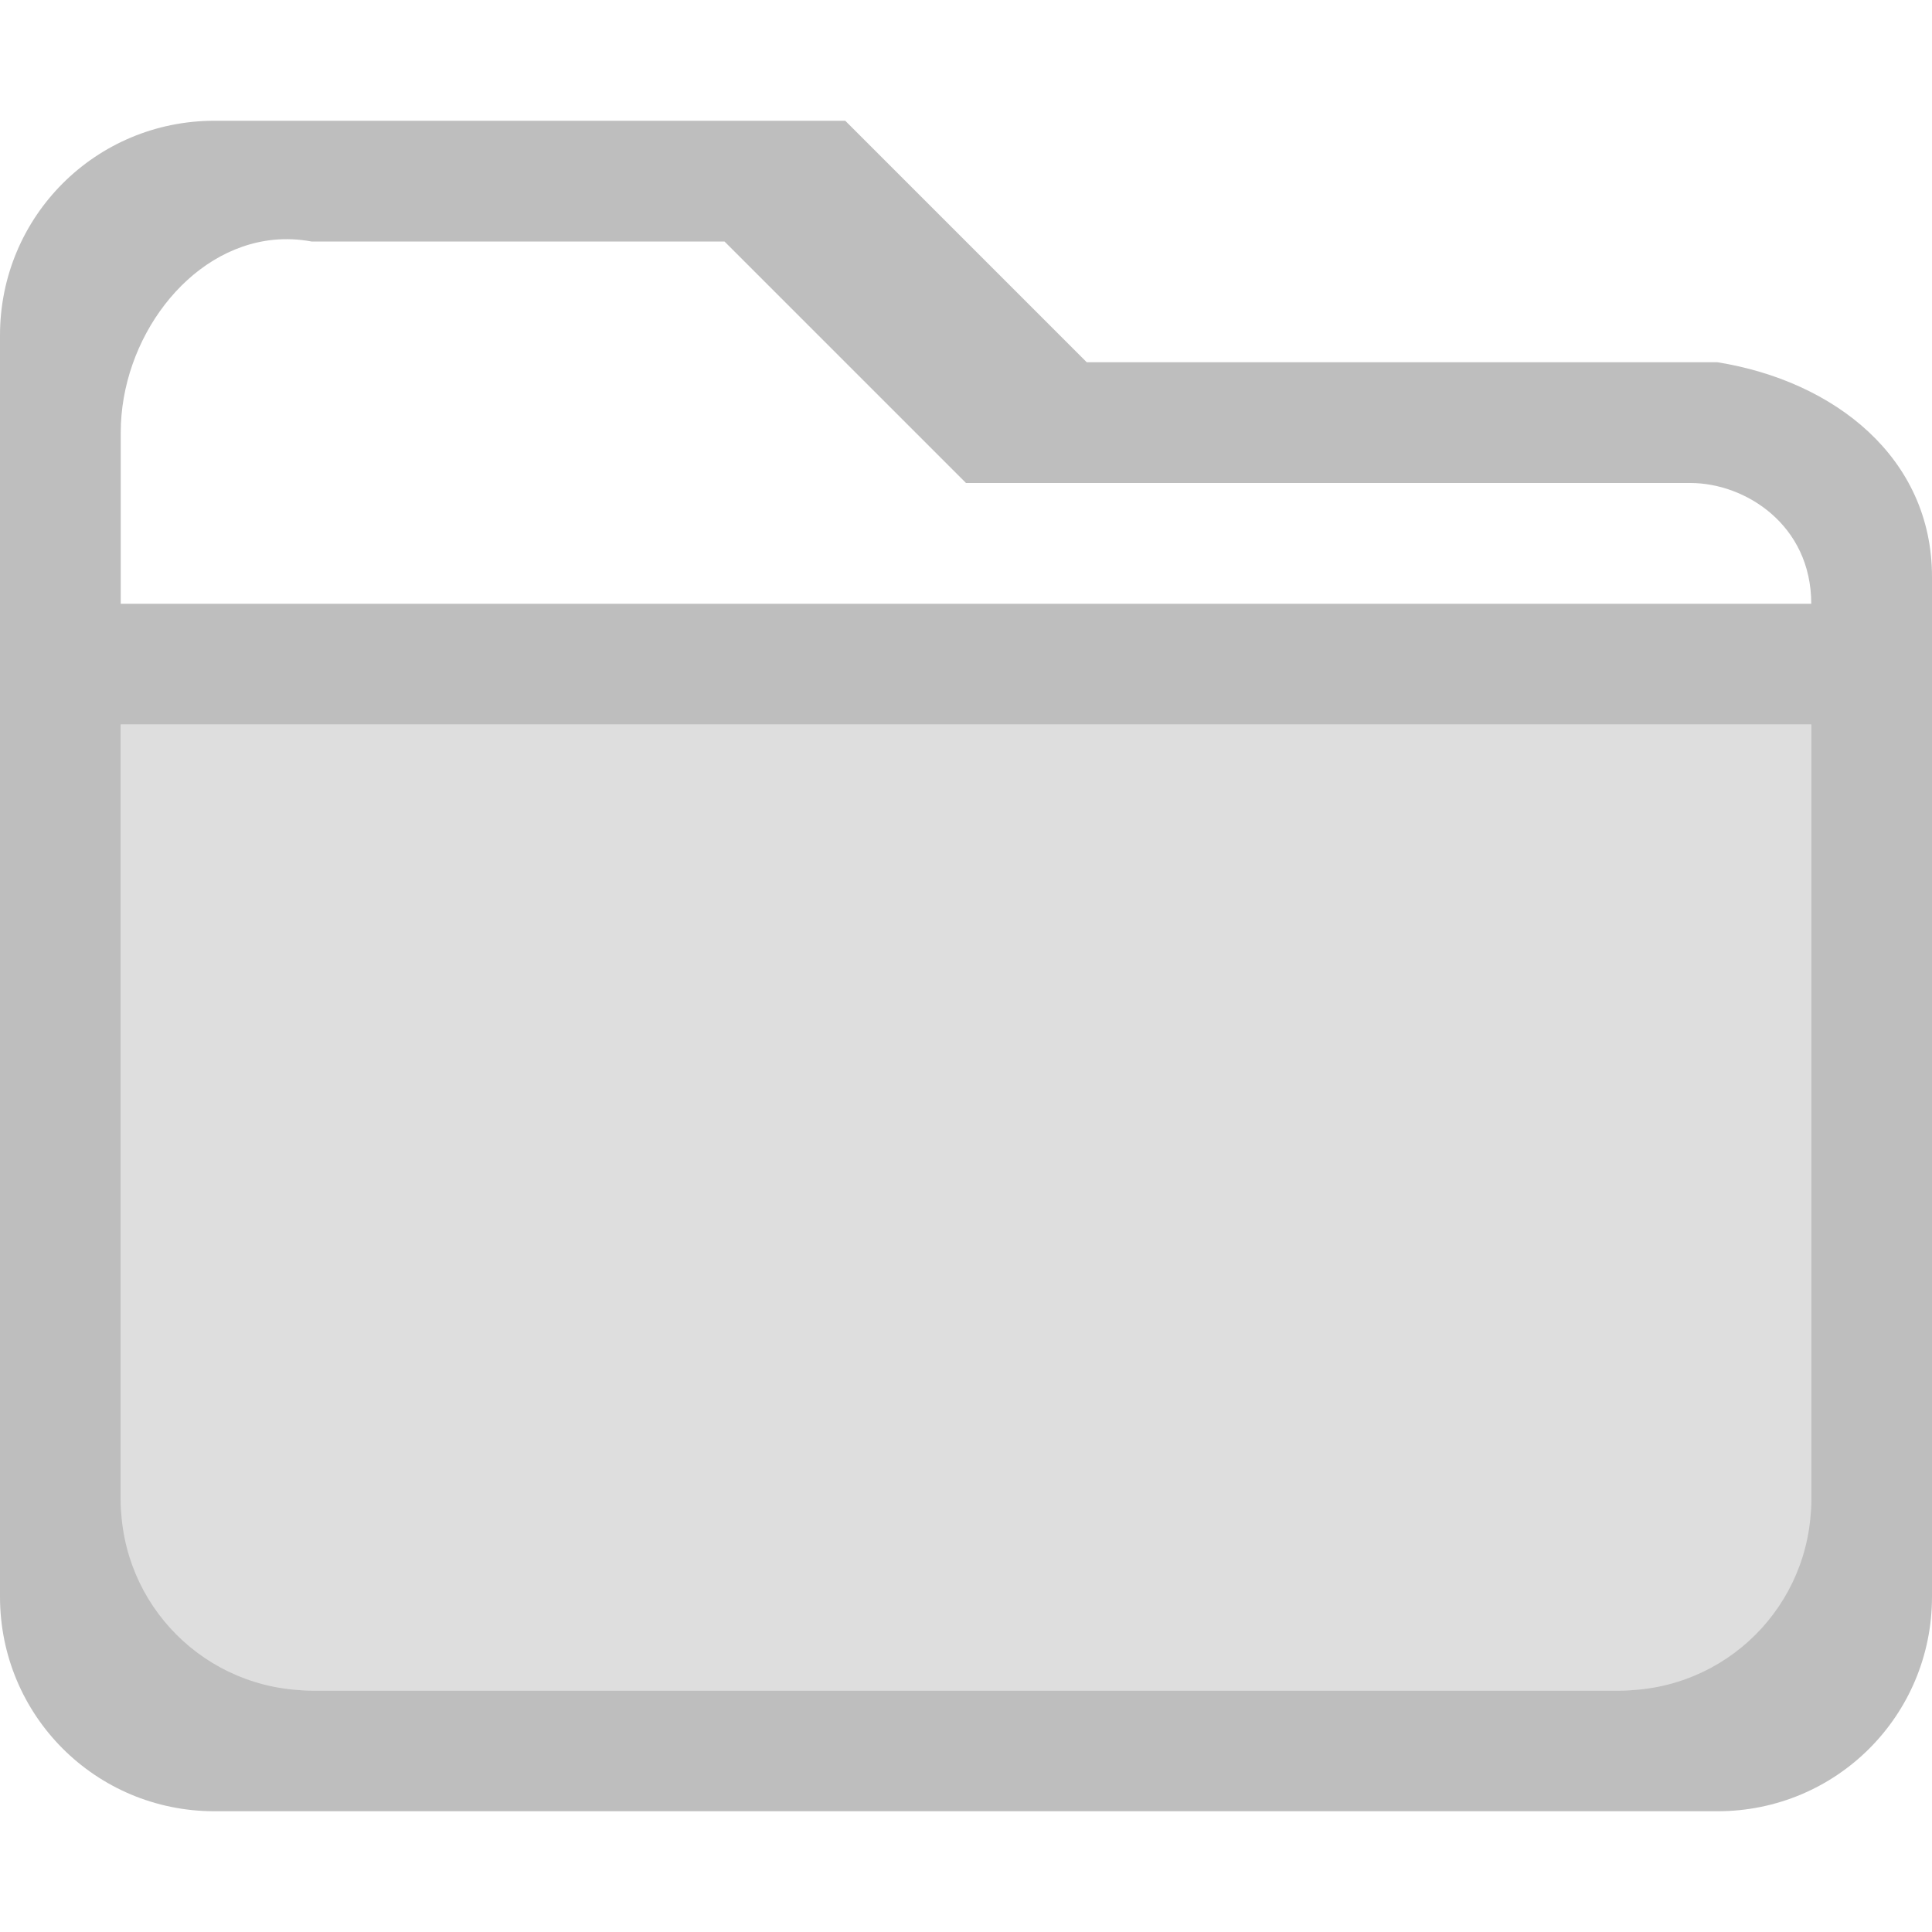
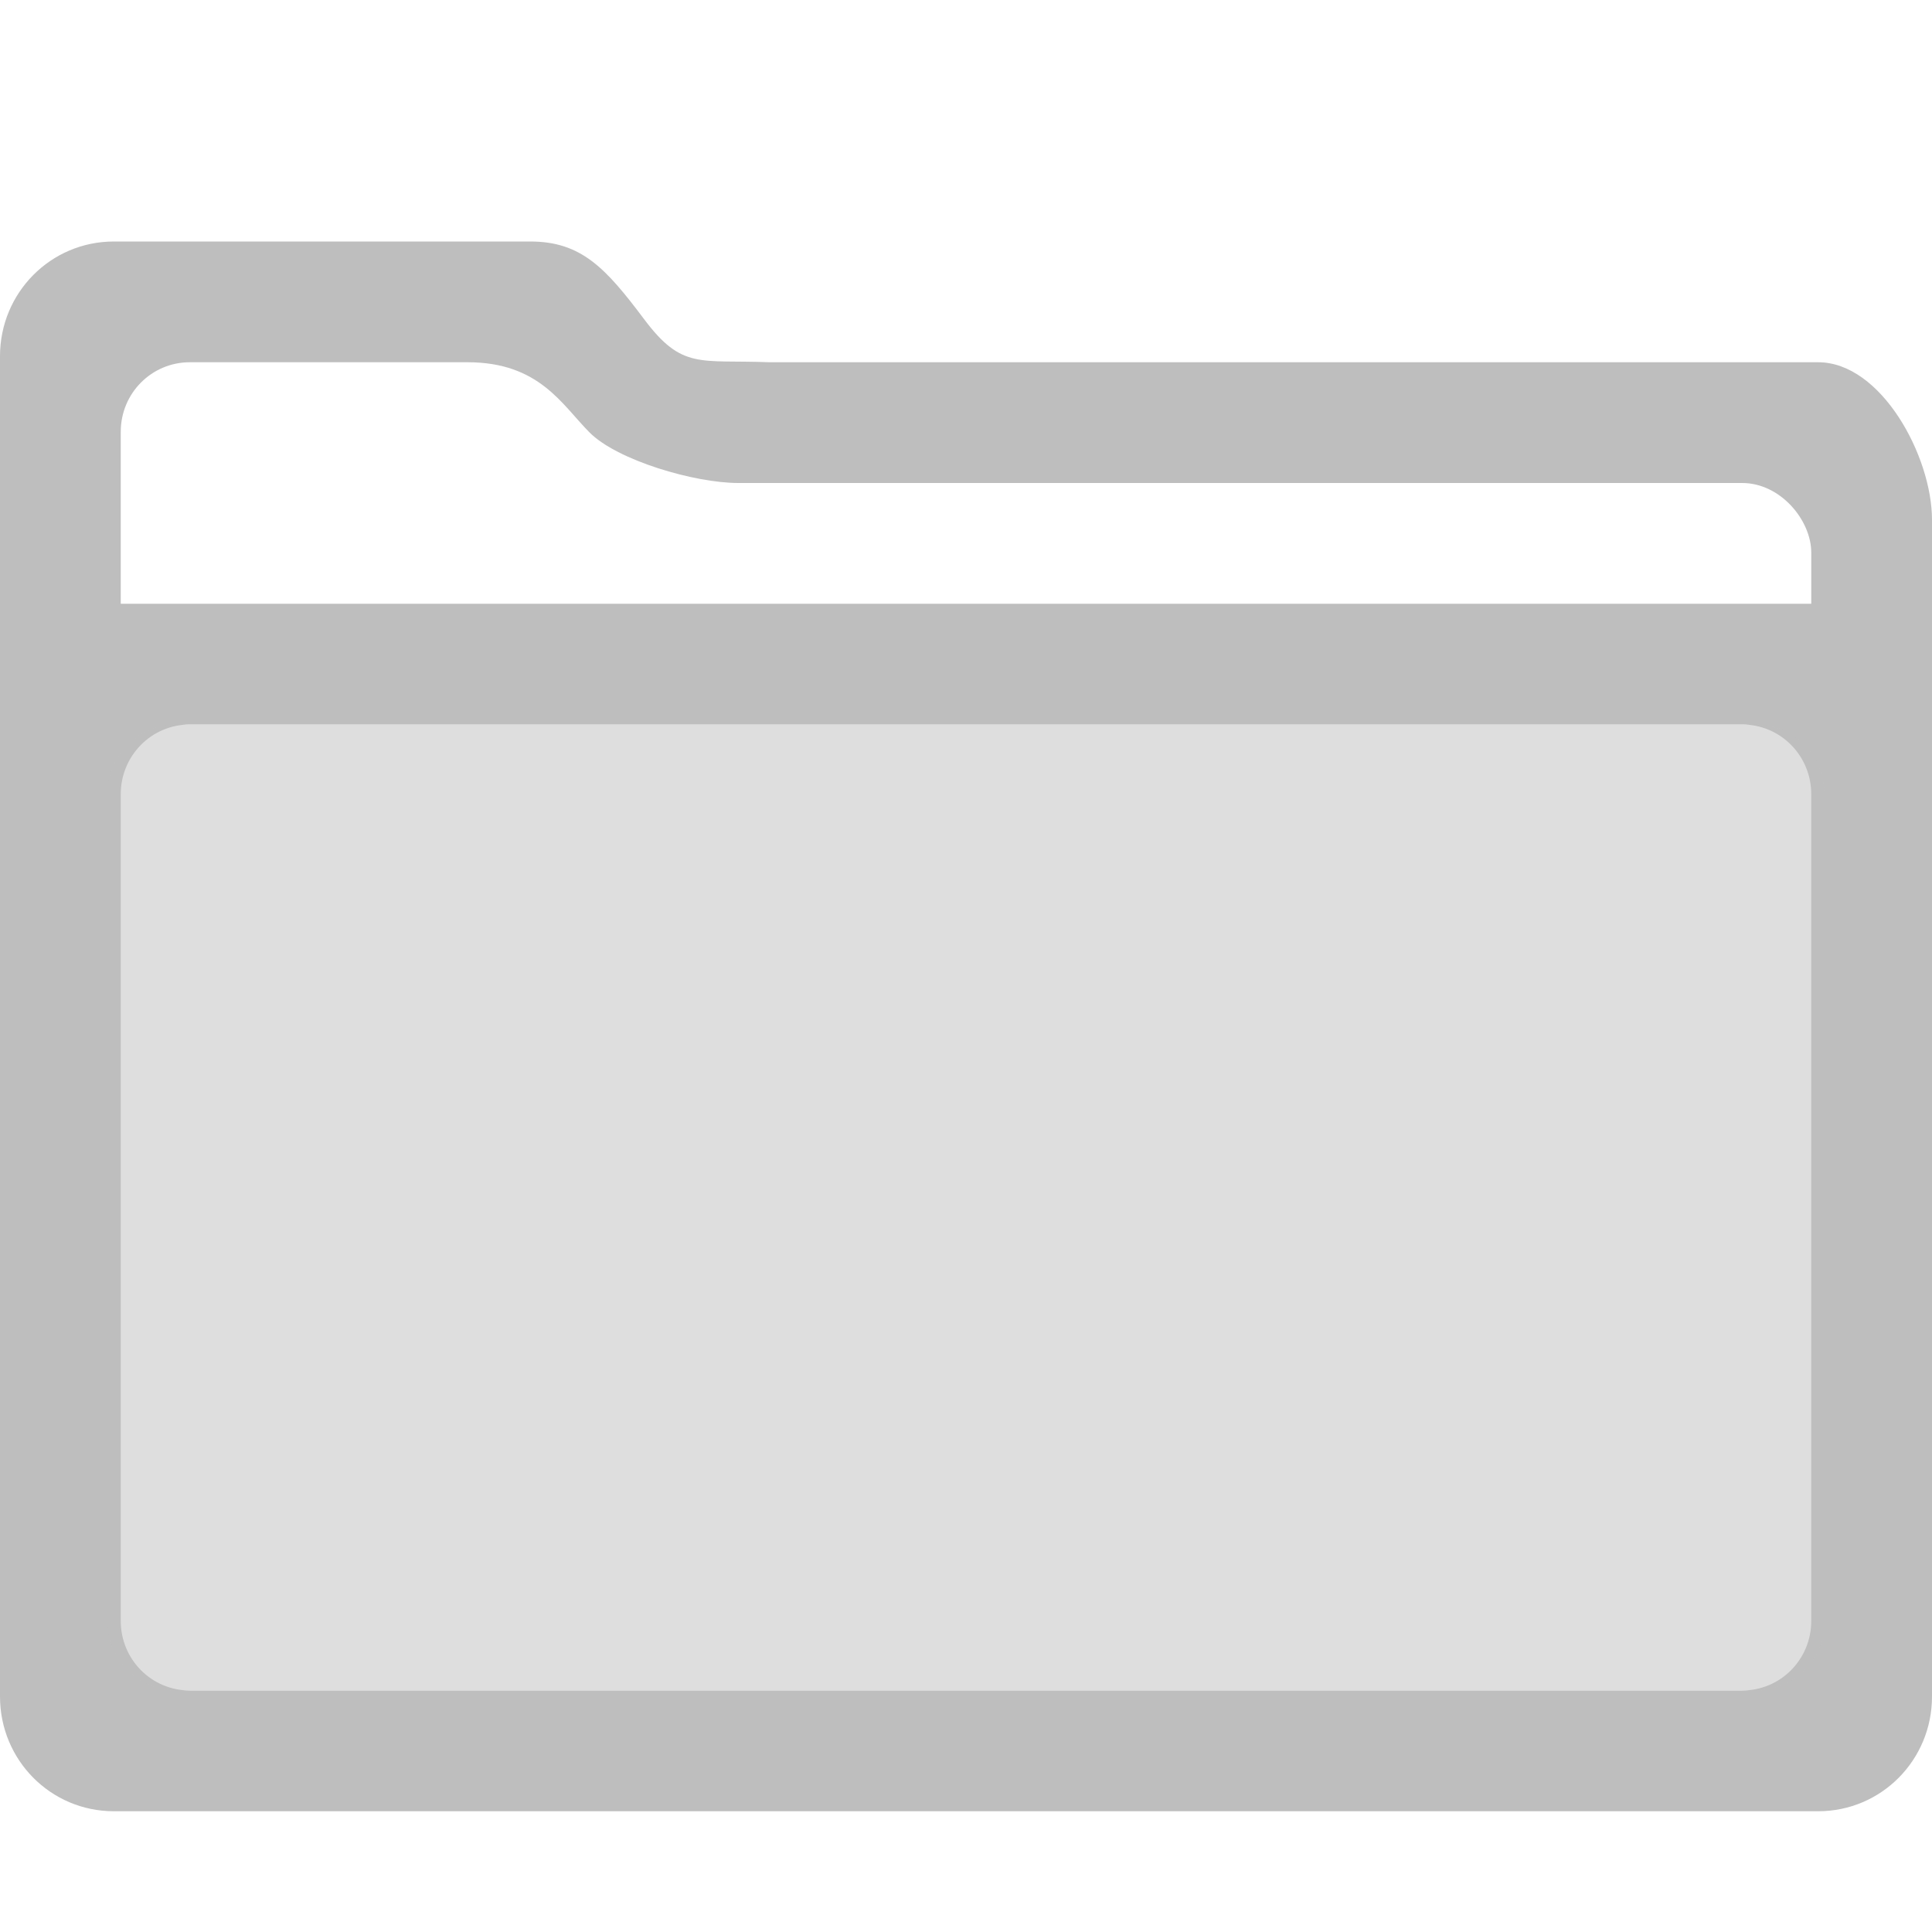
- <svg xmlns="http://www.w3.org/2000/svg" xmlns:xlink="http://www.w3.org/1999/xlink" style="display:inline" version="1.0" id="svg2" height="16" width="16">
+ <svg xmlns="http://www.w3.org/2000/svg" xmlns:xlink="http://www.w3.org/1999/xlink" width="16" height="16" id="svg2" version="1.0" style="display:inline">
  <defs id="defs4">
-     <linearGradient y2="16.53" x2="11.999" y1="3.681" x1="11.999" gradientTransform="matrix(0.9247229,0,0,1.08721,10.93994,-2.002359)" gradientUnits="userSpaceOnUse" id="linearGradient2428" xlink:href="#StandardGradient" />
-     <linearGradient gradientUnits="userSpaceOnUse" y2="19.387" x2="11.999" y1="0.922" x1="11.999" gradientTransform="scale(0.9219544,1.084652)" id="StandardGradient">
-       <stop id="stop3283" offset="0" style="stop-color:#000000;stop-opacity:0.863;" />
-       <stop id="stop2651" offset="1" style="stop-color:#000000;stop-opacity:0.471;" />
+     <linearGradient xlink:href="#StandardGradient" id="linearGradient2428" gradientUnits="userSpaceOnUse" gradientTransform="matrix(0.9247229,0,0,1.08721,10.93994,-2.002359)" x1="11.999" y1="3.681" x2="11.999" y2="16.53" />
+     <linearGradient id="StandardGradient" gradientTransform="scale(0.9219544,1.084652)" x1="11.999" y1="0.922" x2="11.999" y2="19.387" gradientUnits="userSpaceOnUse">
+       <stop style="stop-color:#000000;stop-opacity:0.863;" offset="0" id="stop3283" />
+       <stop style="stop-color:#000000;stop-opacity:0.471;" offset="1" id="stop2651" />
    </linearGradient>
-     <linearGradient y2="17.478" x2="11.999" y1="0.922" x1="11.999" gradientTransform="matrix(0.9247229,0,0,1.08721,-2.060056,0.9976422)" gradientUnits="userSpaceOnUse" id="linearGradient2549" xlink:href="#StandardGradient" />
-     <linearGradient y2="17.478" x2="11.999" y1="0.922" x1="11.999" gradientTransform="matrix(0.9247229,0,0,1.08721,-4.060056,-3.002358)" gradientUnits="userSpaceOnUse" id="linearGradient2418" xlink:href="#StandardGradient" />
-     <linearGradient y2="17.478" x2="11.999" y1="0.922" x1="11.999" gradientTransform="matrix(0.9247229,0,0,1.08721,-5.060056,-1.002358)" gradientUnits="userSpaceOnUse" id="linearGradient2422" xlink:href="#StandardGradient" />
-     <linearGradient y2="17.478" x2="11.999" y1="0.922" x1="11.999" gradientTransform="matrix(0.9247229,0,0,1.08721,-4.060056,-3.002358)" gradientUnits="userSpaceOnUse" id="linearGradient2403" xlink:href="#StandardGradient" />
-     <linearGradient y2="17.478" x2="11.999" y1="0.922" x1="11.999" gradientTransform="matrix(0.9247229,0,0,1.08721,-4.060056,-3.002358)" gradientUnits="userSpaceOnUse" id="linearGradient2406" xlink:href="#StandardGradient" />
-     <linearGradient y2="15.639" x2="11.999" y1="3.68" x1="11.999" gradientTransform="matrix(0.9247229,0,0,1.08721,-6.060056,-2.002358)" gradientUnits="userSpaceOnUse" id="linearGradient2409" xlink:href="#StandardGradient" />
-     <linearGradient y2="15.639" x2="11.999" y1="2.762" x1="11.999" gradientTransform="matrix(0.9247229,0,0,1.08721,-6.060056,-2.002358)" gradientUnits="userSpaceOnUse" id="linearGradient2416" xlink:href="#StandardGradient" />
-     <linearGradient y2="16.53" x2="11.999" y1="3.681" x1="11.999" gradientTransform="matrix(0.9247229,0,0,1.08721,-4.041881,0.9976412)" gradientUnits="userSpaceOnUse" id="linearGradient2529" xlink:href="#StandardGradient" />
-     <linearGradient y2="15.639" x2="11.999" y1="2.762" x1="11.999" gradientTransform="matrix(0.9247229,0,0,1.08721,-6.060056,-2.002358)" gradientUnits="userSpaceOnUse" id="linearGradient2539" xlink:href="#StandardGradient" />
-     <linearGradient y2="15.639" x2="11.999" y1="2.762" x1="11.999" gradientTransform="matrix(0.9247229,0,0,1.08721,-6.060056,-2.002358)" gradientUnits="userSpaceOnUse" id="linearGradient2542" xlink:href="#StandardGradient" />
-     <linearGradient y2="15.639" x2="11.999" y1="2.762" x1="11.999" gradientTransform="matrix(0.9247229,0,0,1.08721,-6.060056,-2.002358)" gradientUnits="userSpaceOnUse" id="linearGradient2412" xlink:href="#StandardGradient" />
-     <linearGradient y2="15.639" x2="11.999" y1="2.762" x1="11.999" gradientTransform="matrix(0.9247229,0,0,1.08721,-6.060056,-2.002358)" gradientUnits="userSpaceOnUse" id="linearGradient2423" xlink:href="#StandardGradient" />
-     <linearGradient y2="15.639" x2="11.999" y1="2.762" x1="11.999" gradientTransform="matrix(0.9247229,0,0,1.08721,-26.06006,-2.002358)" gradientUnits="userSpaceOnUse" id="linearGradient2942" xlink:href="#StandardGradient" />
-     <clipPath id="clipPath2949" clipPathUnits="userSpaceOnUse">
-       <path id="path2951" d="m -20,0 0,16 16,0 0,-16 -16,0 z m 3,1 3,0 c 0.554,0 1,0.446 1,1 l 6,0 c 0.554,0 1,0.446 1,1 l -12,0 0,-1 c 0,-0.554 0.446,-1 1,-1 z m -0.5,3 4,0 6,0 1,0 C -5.669,4 -5,4.669 -5,5.5 l 0,4.5 0,1.5 c 0,0.647 -0.396,1.195 -0.969,1.406 l 0,0.156 -0.031,0 0,0.438 c 0,0.831 -0.669,1.5 -1.5,1.5 l -6,0 c -0.831,0 -1.5,-0.669 -1.5,-1.5 l 0,-0.5 -2.5,0 c -0.831,0 -1.5,-0.669 -1.5,-1.5 l 0,-1.5 0,-4.5 C -19,4.669 -18.331,4 -17.5,4 z m 5,2 C -12.777,6 -13,6.223 -13,6.5 l 0,6 c 0,0.277 0.223,0.5 0.5,0.5 l 4,0 c 0.277,0 0.5,-0.223 0.5,-0.5 l 0,-6 C -8,6.223 -8.223,6 -8.5,6 l -4,0 z" style="fill:#ff00ff;fill-opacity:1;stroke:none;display:inline" />
+     <linearGradient xlink:href="#StandardGradient" id="linearGradient2549" gradientUnits="userSpaceOnUse" gradientTransform="matrix(0.9247229,0,0,1.08721,-2.060056,0.9976422)" x1="11.999" y1="0.922" x2="11.999" y2="17.478" />
+     <linearGradient xlink:href="#StandardGradient" id="linearGradient2418" gradientUnits="userSpaceOnUse" gradientTransform="matrix(0.9247229,0,0,1.08721,-4.060056,-3.002358)" x1="11.999" y1="0.922" x2="11.999" y2="17.478" />
+     <linearGradient xlink:href="#StandardGradient" id="linearGradient2422" gradientUnits="userSpaceOnUse" gradientTransform="matrix(0.9247229,0,0,1.08721,-5.060056,-1.002358)" x1="11.999" y1="0.922" x2="11.999" y2="17.478" />
+     <linearGradient xlink:href="#StandardGradient" id="linearGradient2403" gradientUnits="userSpaceOnUse" gradientTransform="matrix(0.9247229,0,0,1.08721,-4.060056,-3.002358)" x1="11.999" y1="0.922" x2="11.999" y2="17.478" />
+     <linearGradient xlink:href="#StandardGradient" id="linearGradient2406" gradientUnits="userSpaceOnUse" gradientTransform="matrix(0.9247229,0,0,1.08721,-4.060056,-3.002358)" x1="11.999" y1="0.922" x2="11.999" y2="17.478" />
+     <linearGradient xlink:href="#StandardGradient" id="linearGradient2409" gradientUnits="userSpaceOnUse" gradientTransform="matrix(0.9247229,0,0,1.08721,-6.060056,-2.002358)" x1="11.999" y1="3.68" x2="11.999" y2="15.639" />
+     <linearGradient xlink:href="#StandardGradient" id="linearGradient2416" gradientUnits="userSpaceOnUse" gradientTransform="matrix(0.9247229,0,0,1.08721,-6.060056,-2.002358)" x1="11.999" y1="2.762" x2="11.999" y2="15.639" />
+     <linearGradient xlink:href="#StandardGradient" id="linearGradient2529" gradientUnits="userSpaceOnUse" gradientTransform="matrix(0.9247229,0,0,1.08721,-4.041881,0.9976412)" x1="11.999" y1="3.681" x2="11.999" y2="16.53" />
+     <linearGradient xlink:href="#StandardGradient" id="linearGradient2539" gradientUnits="userSpaceOnUse" gradientTransform="matrix(0.9247229,0,0,1.08721,-6.060056,-2.002358)" x1="11.999" y1="2.762" x2="11.999" y2="15.639" />
+     <linearGradient xlink:href="#StandardGradient" id="linearGradient2542" gradientUnits="userSpaceOnUse" gradientTransform="matrix(0.9247229,0,0,1.08721,-6.060056,-2.002358)" x1="11.999" y1="2.762" x2="11.999" y2="15.639" />
+     <linearGradient xlink:href="#StandardGradient" id="linearGradient2412" gradientUnits="userSpaceOnUse" gradientTransform="matrix(0.9247229,0,0,1.08721,-6.060056,-2.002358)" x1="11.999" y1="2.762" x2="11.999" y2="15.639" />
+     <linearGradient xlink:href="#StandardGradient" id="linearGradient2423" gradientUnits="userSpaceOnUse" gradientTransform="matrix(0.9247229,0,0,1.08721,-6.060056,-2.002358)" x1="11.999" y1="2.762" x2="11.999" y2="15.639" />
+     <linearGradient xlink:href="#StandardGradient" id="linearGradient2942" gradientUnits="userSpaceOnUse" gradientTransform="matrix(0.9247229,0,0,1.08721,-26.06006,-2.002358)" x1="11.999" y1="2.762" x2="11.999" y2="15.639" />
+     <clipPath clipPathUnits="userSpaceOnUse" id="clipPath2949">
+       <path style="fill:#ff00ff;fill-opacity:1;stroke:none;display:inline" d="m -20,0 0,16 16,0 0,-16 -16,0 z m 3,1 3,0 c 0.554,0 1,0.446 1,1 l 6,0 c 0.554,0 1,0.446 1,1 l -12,0 0,-1 c 0,-0.554 0.446,-1 1,-1 z m -0.5,3 4,0 6,0 1,0 C -5.669,4 -5,4.669 -5,5.5 l 0,4.5 0,1.5 c 0,0.647 -0.396,1.195 -0.969,1.406 l 0,0.156 -0.031,0 0,0.438 c 0,0.831 -0.669,1.5 -1.5,1.5 l -6,0 c -0.831,0 -1.5,-0.669 -1.5,-1.5 l 0,-0.5 -2.5,0 c -0.831,0 -1.5,-0.669 -1.5,-1.5 l 0,-1.5 0,-4.5 C -19,4.669 -18.331,4 -17.5,4 z m 5,2 C -12.777,6 -13,6.223 -13,6.5 l 0,6 c 0,0.277 0.223,0.5 0.5,0.5 l 4,0 c 0.277,0 0.5,-0.223 0.5,-0.5 l 0,-6 C -8,6.223 -8.223,6 -8.5,6 l -4,0 z" id="path2951" />
    </clipPath>
-     <linearGradient y2="15.639" x2="11.999" y1="2.762" x1="11.999" gradientTransform="matrix(0.9247229,0,0,1.08721,-6.060056,-2.002358)" gradientUnits="userSpaceOnUse" id="linearGradient5012" xlink:href="#StandardGradient" />
-     <linearGradient y2="15.639" x2="11.999" y1="2.762" x1="11.999" gradientTransform="matrix(0.9247229,0,0,1.08721,-6.060056,-2.002358)" gradientUnits="userSpaceOnUse" id="linearGradient5016" xlink:href="#StandardGradient" />
-     <linearGradient y2="15.639" x2="11.999" y1="2.762" x1="11.999" gradientTransform="matrix(0.9247229,0,0,1.08721,-6.060056,-2.002358)" gradientUnits="userSpaceOnUse" id="linearGradient3176" xlink:href="#StandardGradient" />
-     <linearGradient y2="15.639" x2="11.999" y1="2.762" x1="11.999" gradientTransform="matrix(0.9247229,0,0,1.08721,-6.060056,-2.002358)" gradientUnits="userSpaceOnUse" id="linearGradient3180" xlink:href="#StandardGradient" />
-     <linearGradient y2="15.639" x2="11.999" y1="2.762" x1="11.999" gradientTransform="matrix(0.9247229,0,0,1.08721,-6.060056,-2.002358)" gradientUnits="userSpaceOnUse" id="linearGradient3042" xlink:href="#StandardGradient" />
-     <linearGradient y2="15.639" x2="11.999" y1="2.762" x1="11.999" gradientTransform="matrix(0.9247229,0,0,1.08721,-6.060056,-2.002358)" gradientUnits="userSpaceOnUse" id="linearGradient3047" xlink:href="#StandardGradient" />
-     <linearGradient y2="15.639" x2="11.999" y1="2.762" x1="11.999" gradientTransform="matrix(0.9247229,0,0,1.08721,-6.060056,-2.002358)" gradientUnits="userSpaceOnUse" id="linearGradient3052" xlink:href="#StandardGradient" />
-     <linearGradient y2="15.639" x2="11.999" y1="2.762" x1="11.999" gradientTransform="matrix(0.9247229,0,0,1.08721,-6.060056,-2.002358)" gradientUnits="userSpaceOnUse" id="linearGradient3059" xlink:href="#StandardGradient" />
-     <linearGradient y2="15.639" x2="11.999" y1="2.762" x1="11.999" gradientTransform="matrix(-0.9247229,0,0,1.08721,22.06006,-2.002358)" gradientUnits="userSpaceOnUse" id="linearGradient3062" xlink:href="#StandardGradient" />
-     <linearGradient y2="15.639" x2="11.999" y1="2.762" x1="11.999" gradientTransform="matrix(0.9247229,0,0,1.08721,-6.060056,-2.002358)" gradientUnits="userSpaceOnUse" id="linearGradient3064" xlink:href="#StandardGradient" />
-     <linearGradient y2="15.639" x2="11.999" y1="2.762" x1="11.999" gradientTransform="matrix(0.9247229,0,0,1.08721,-6.060056,-1.002358)" gradientUnits="userSpaceOnUse" id="linearGradient3067" xlink:href="#StandardGradient" />
-     <linearGradient y2="15.639" x2="11.999" y1="2.762" x1="11.999" gradientTransform="matrix(0.9247229,0,0,1.08721,-6.060056,-2.002358)" gradientUnits="userSpaceOnUse" id="linearGradient3071" xlink:href="#StandardGradient" />
-     <linearGradient y2="15.639" x2="11.999" y1="2.762" x1="11.999" gradientTransform="matrix(0.9247229,0,0,1.08721,-6.060056,-2.002358)" gradientUnits="userSpaceOnUse" id="linearGradient3074" xlink:href="#StandardGradient" />
+     <linearGradient xlink:href="#StandardGradient" id="linearGradient5012" gradientUnits="userSpaceOnUse" gradientTransform="matrix(0.9247229,0,0,1.08721,-6.060056,-2.002358)" x1="11.999" y1="2.762" x2="11.999" y2="15.639" />
+     <linearGradient xlink:href="#StandardGradient" id="linearGradient5016" gradientUnits="userSpaceOnUse" gradientTransform="matrix(0.9247229,0,0,1.08721,-6.060056,-2.002358)" x1="11.999" y1="2.762" x2="11.999" y2="15.639" />
+     <linearGradient xlink:href="#StandardGradient" id="linearGradient3176" gradientUnits="userSpaceOnUse" gradientTransform="matrix(0.9247229,0,0,1.08721,-6.060056,-2.002358)" x1="11.999" y1="2.762" x2="11.999" y2="15.639" />
+     <linearGradient xlink:href="#StandardGradient" id="linearGradient3180" gradientUnits="userSpaceOnUse" gradientTransform="matrix(0.9247229,0,0,1.08721,-6.060056,-2.002358)" x1="11.999" y1="2.762" x2="11.999" y2="15.639" />
+     <linearGradient xlink:href="#StandardGradient" id="linearGradient3042" gradientUnits="userSpaceOnUse" gradientTransform="matrix(0.9247229,0,0,1.08721,-6.060056,-2.002358)" x1="11.999" y1="2.762" x2="11.999" y2="15.639" />
+     <linearGradient xlink:href="#StandardGradient" id="linearGradient3047" gradientUnits="userSpaceOnUse" gradientTransform="matrix(0.9247229,0,0,1.08721,-6.060056,-2.002358)" x1="11.999" y1="2.762" x2="11.999" y2="15.639" />
+     <linearGradient xlink:href="#StandardGradient" id="linearGradient3052" gradientUnits="userSpaceOnUse" gradientTransform="matrix(0.9247229,0,0,1.08721,-6.060056,-2.002358)" x1="11.999" y1="2.762" x2="11.999" y2="15.639" />
+     <linearGradient xlink:href="#StandardGradient" id="linearGradient3059" gradientUnits="userSpaceOnUse" gradientTransform="matrix(0.9247229,0,0,1.08721,-6.060056,-2.002358)" x1="11.999" y1="2.762" x2="11.999" y2="15.639" />
+     <linearGradient xlink:href="#StandardGradient" id="linearGradient3062" gradientUnits="userSpaceOnUse" gradientTransform="matrix(-0.9247229,0,0,1.08721,22.06006,-2.002358)" x1="11.999" y1="2.762" x2="11.999" y2="15.639" />
+     <linearGradient xlink:href="#StandardGradient" id="linearGradient3064" gradientUnits="userSpaceOnUse" gradientTransform="matrix(0.9247229,0,0,1.08721,-6.060056,-2.002358)" x1="11.999" y1="2.762" x2="11.999" y2="15.639" />
+     <linearGradient xlink:href="#StandardGradient" id="linearGradient3067" gradientUnits="userSpaceOnUse" gradientTransform="matrix(0.9247229,0,0,1.08721,-6.060056,-1.002358)" x1="11.999" y1="2.762" x2="11.999" y2="15.639" />
+     <linearGradient xlink:href="#StandardGradient" id="linearGradient3071" gradientUnits="userSpaceOnUse" gradientTransform="matrix(0.9247229,0,0,1.08721,-6.060056,-2.002358)" x1="11.999" y1="2.762" x2="11.999" y2="15.639" />
+     <linearGradient xlink:href="#StandardGradient" id="linearGradient3074" gradientUnits="userSpaceOnUse" gradientTransform="matrix(0.9247229,0,0,1.08721,-6.060056,-2.002358)" x1="11.999" y1="2.762" x2="11.999" y2="15.639" />
  </defs>
-   <g id="layer1" style="display:inline" transform="translate(0,-16)">
-     <rect y="22" x="1" height="8" width="14" id="rect877-3" style="display:inline;opacity:0.5;fill:#bebebe;fill-opacity:1;stroke:none;stroke-width:2.733;stroke-miterlimit:4;stroke-dasharray:none;stroke-opacity:0.162;paint-order:stroke fill markers" />
-     <path style="opacity:1;fill:#bebebe;fill-opacity:1;stroke:none;stroke-width:0.423;stroke-linejoin:round;stroke-miterlimit:4;stroke-dasharray:none;stroke-dashoffset:0;stroke-opacity:1;paint-order:stroke fill markers" d="M 1.777,1 C 0.792,1 0,1.792 0,2.777 V 13.223 C 0,14.208 0.792,15 1.777,15 H 14.223 C 15.208,15 16,14.208 16,13.223 V 4.777 C 16,3.792 15.195,3.156 14.223,3 H 9 L 7,1 Z M 2.266,1.986 C 2.368,1.976 2.472,1.98 2.58,2 H 6 l 2,2 h 6 c 0.452,2.07e-5 1,0.345 1,1 V 5 H 1 V 3.58 C 1,2.814 1.551,2.057 2.266,1.986 Z M 1,6 h 14 v 6.42 C 15,13.295 14.295,14 13.42,14 H 2.58 C 1.705,14 1,13.295 1,12.42 Z" transform="translate(0,16)" id="rect868" />
-   </g>
+   <path id="rect4155" d="M 0.943,2 C 0.42,2 0,2.424 0,2.95 V 14.05 C 0,14.576 0.42,15 0.943,15 H 15.057 C 15.58,15 16,14.576 16,14.05 V 4.305 C 16,3.779 15.58,3 15.057,3 H 6.374 C 5.794,2.977 5.65,3.065 5.334,2.643 5.017,2.221 4.815,2 4.391,2 Z M 1.572,3 h 2.3 c 0.594,0 0.781,0.351 1.01,0.581 0.229,0.231 0.87,0.419 1.232,0.419 h 8.314 c 0.317,0 0.572,0.308 0.572,0.576 V 5 H 1 V 3.576 c 0,-0.319 0.255,-0.576 0.572,-0.576 z M 1.572,6 H 14.428 c 0.317,0 0.572,0.258 0.572,0.577 v 6.847 c 0,0.319 -0.255,0.576 -0.572,0.576 H 1.572 c -0.317,0 -0.572,-0.257 -0.572,-0.576 V 6.577 C 1,6.258 1.255,6 1.572,6 Z" style="opacity:1;fill:#bebebe;fill-opacity:1;stroke-width:0.446" />
+   <path style="opacity:0.5;fill:#bebebe;fill-opacity:1;stroke-width:0.446" d="m 1.461,6.001 h 13.078 c 0.317,0 0.572,0.257 0.572,0.576 v 6.847 c 0,0.319 -0.255,0.576 -0.572,0.576 H 1.461 c -0.317,0 -0.572,-0.257 -0.572,-0.576 V 6.577 c 0,-0.319 0.255,-0.576 0.572,-0.576 z" id="path4170" />
</svg>
